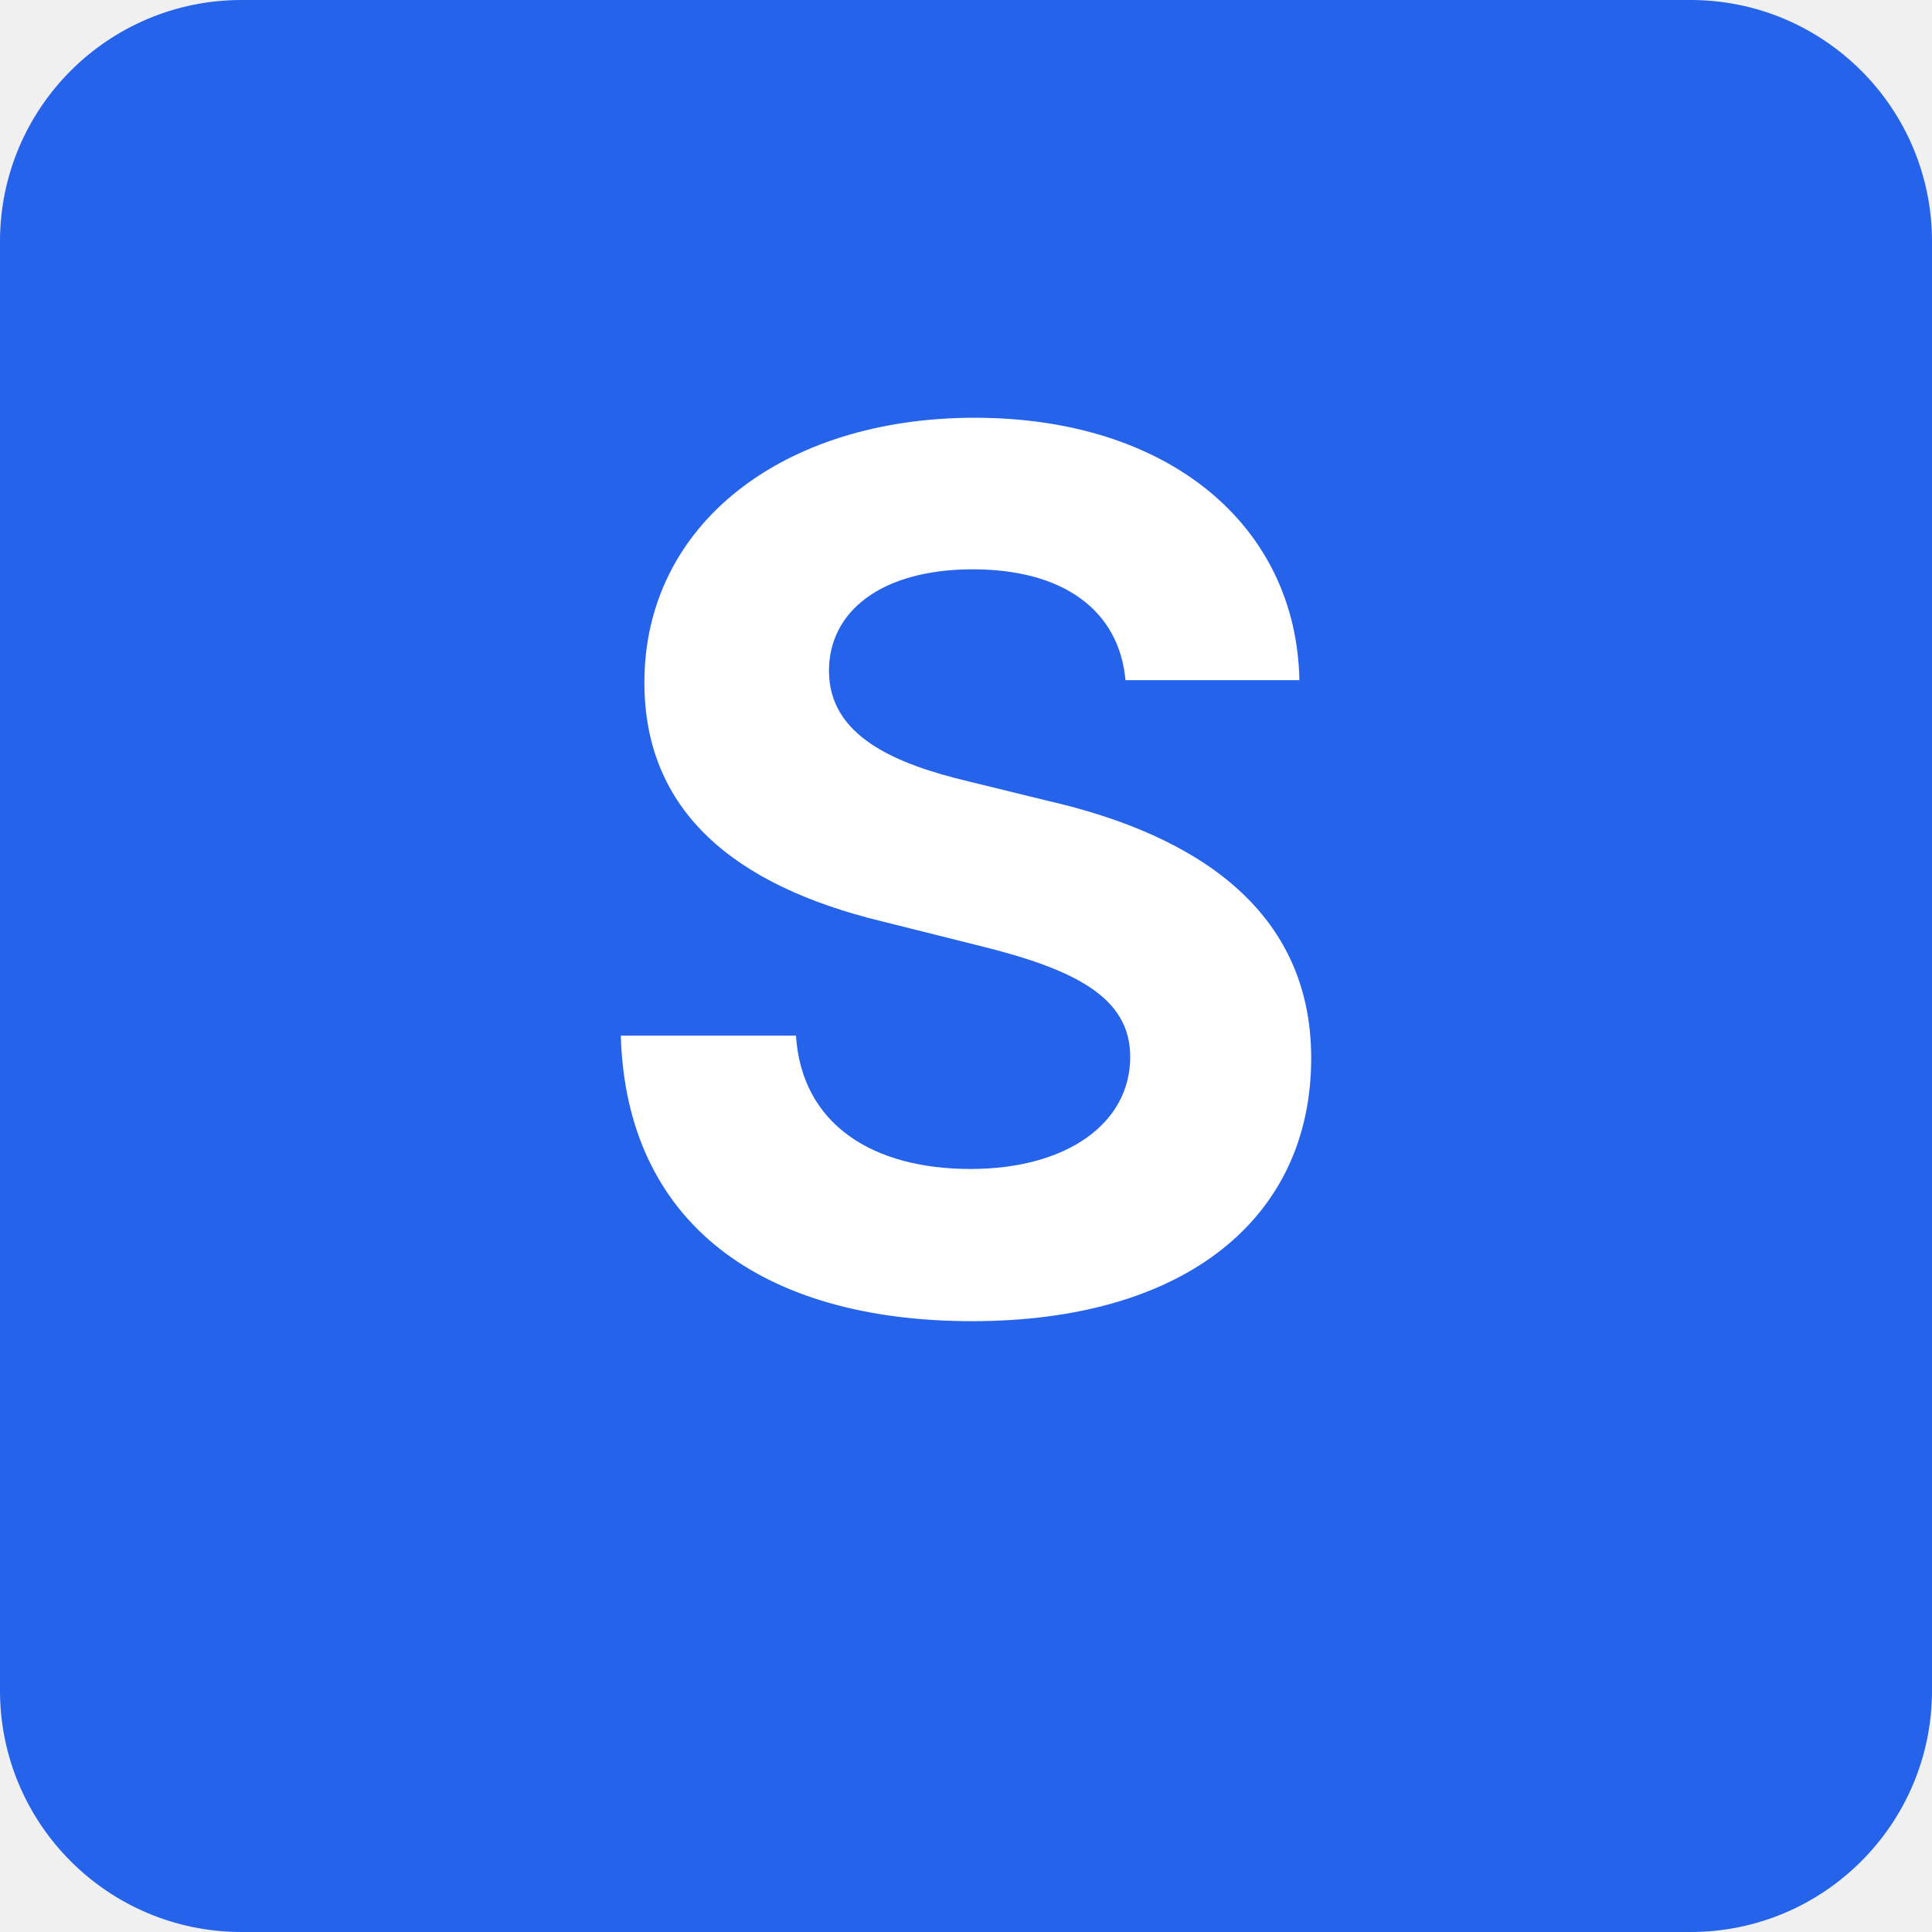
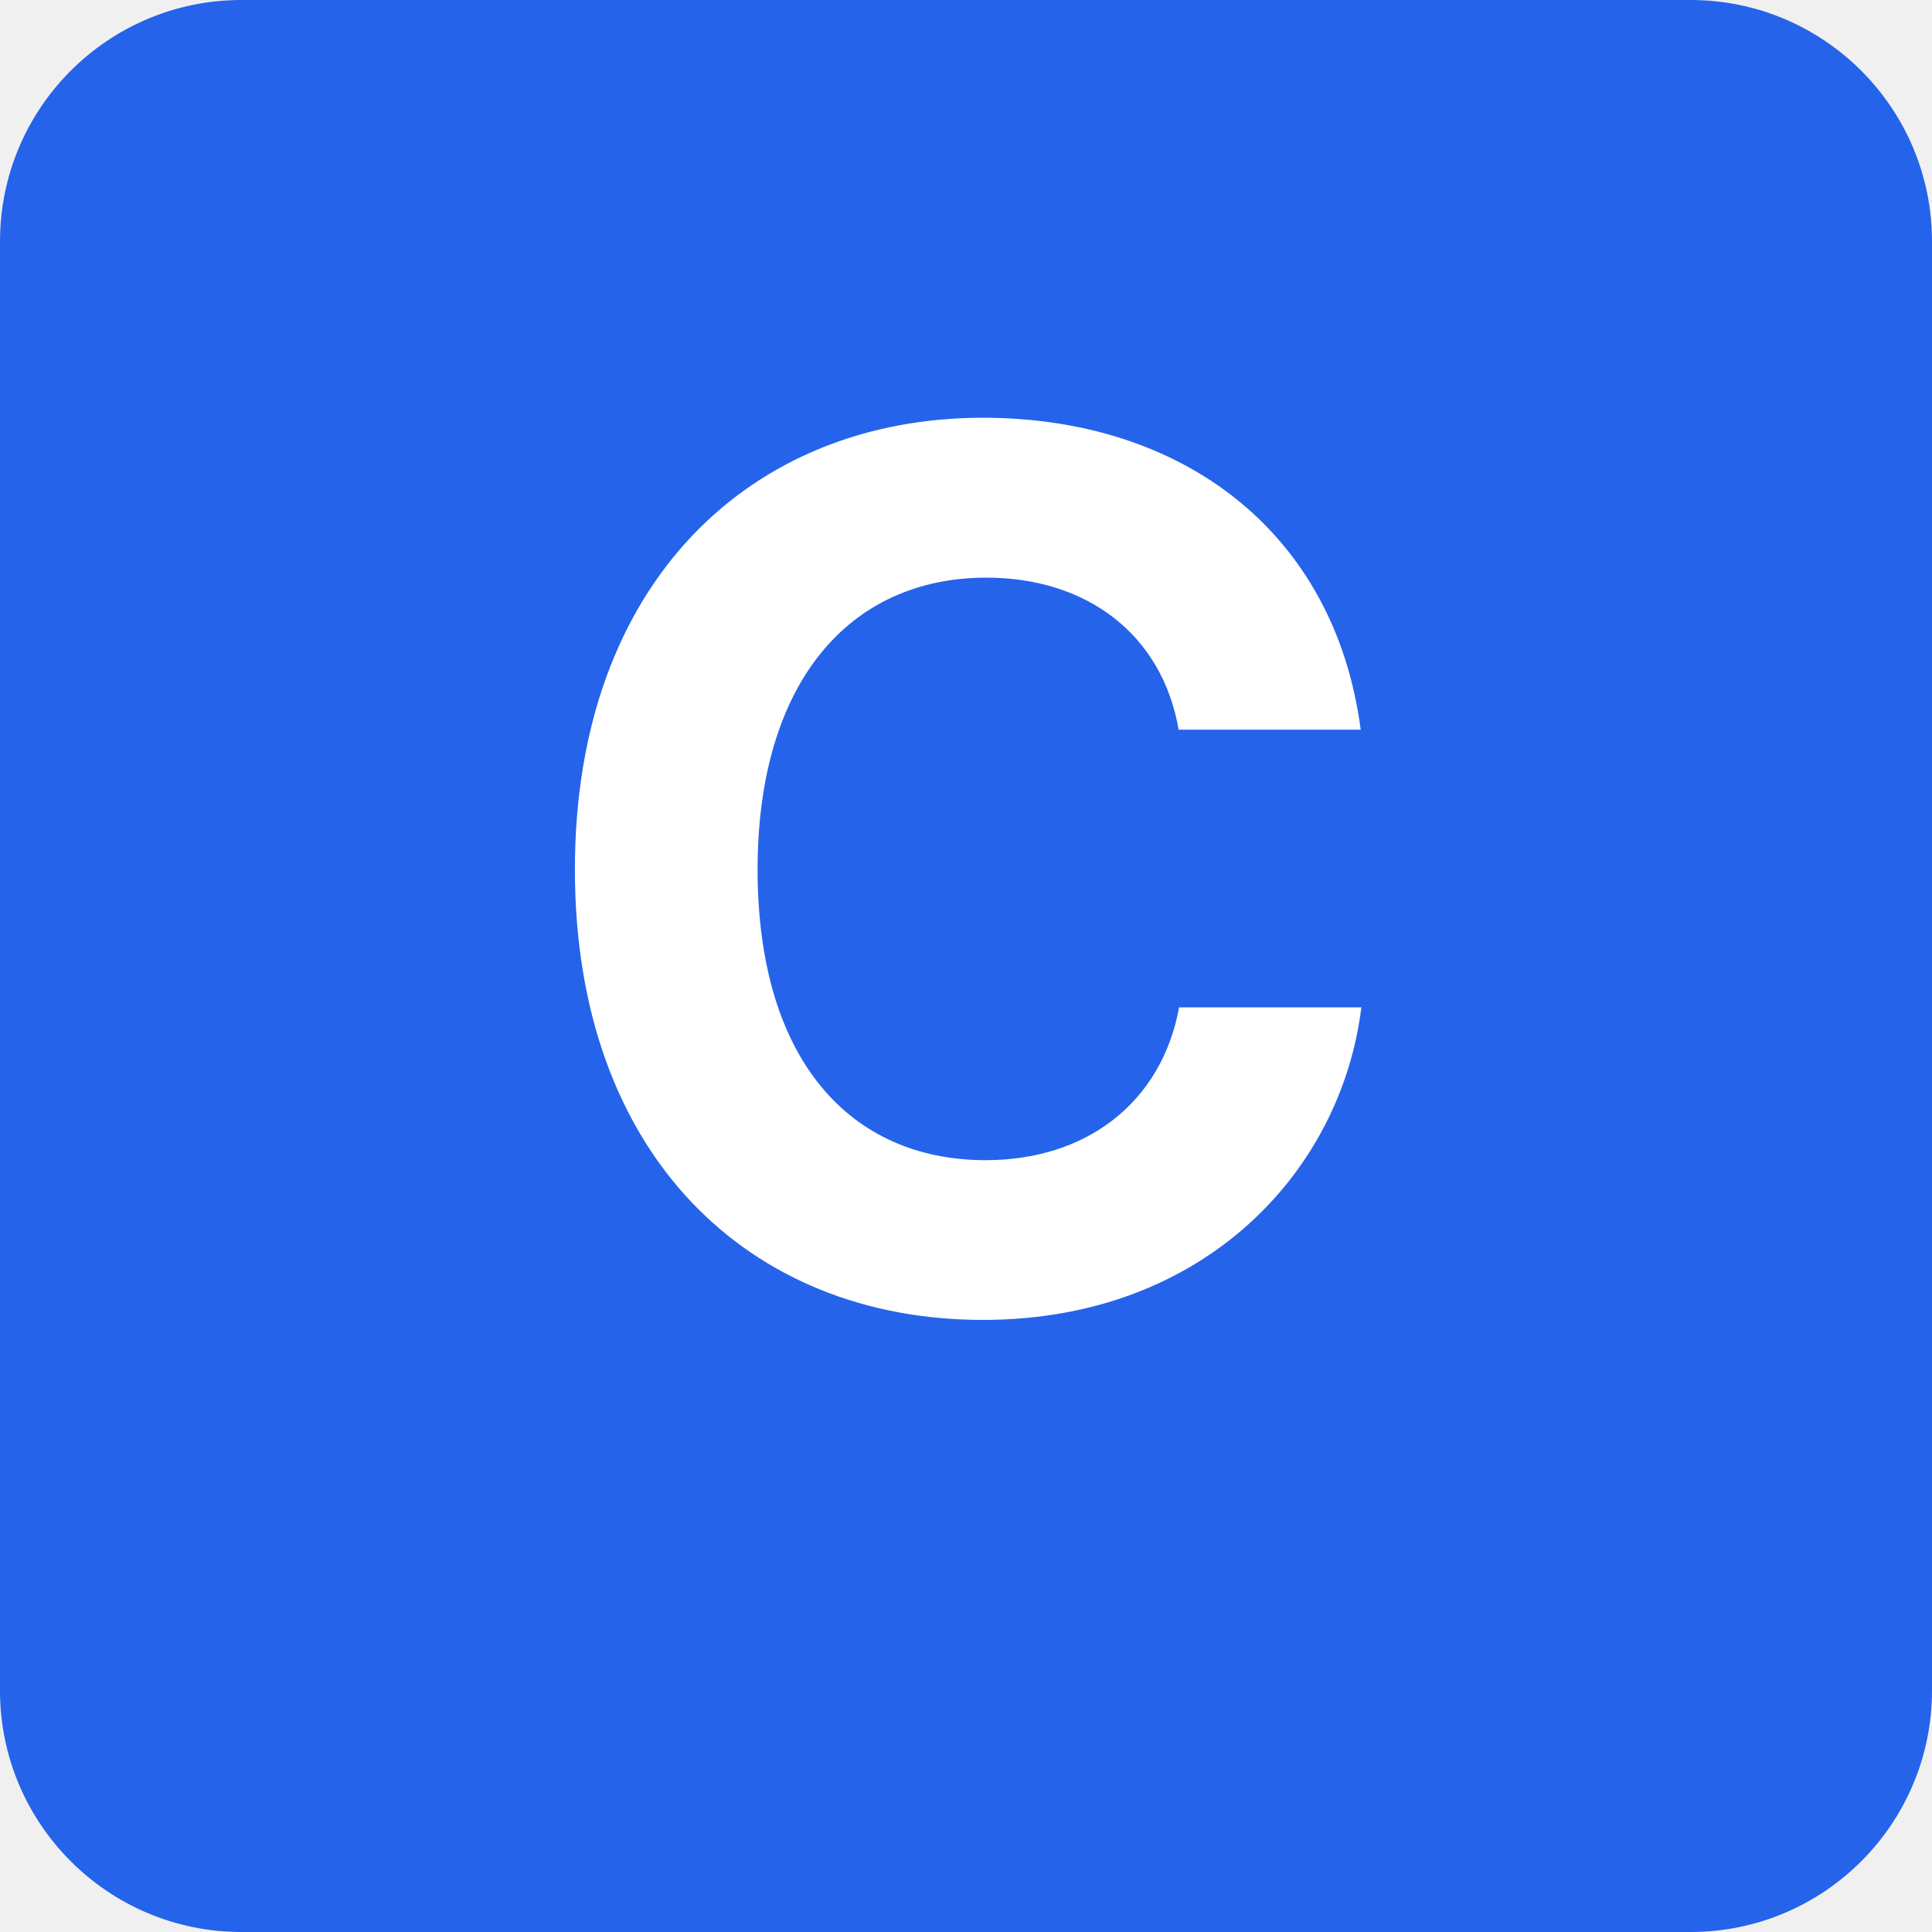
<svg xmlns="http://www.w3.org/2000/svg" width="192" height="192" viewBox="0 0 192 192">
  <rect width="192" height="192" fill="#2563eb" rx="24" />
-   <text x="96" y="130" font-family="system-ui, -apple-system, sans-serif" font-size="120" font-weight="bold" fill="white" text-anchor="middle">S</text>
+   <text x="96" y="130" font-family="system-ui, -apple-system, sans-serif" font-size="120" font-weight="bold" fill="white" text-anchor="middle">C</text>
</svg>
